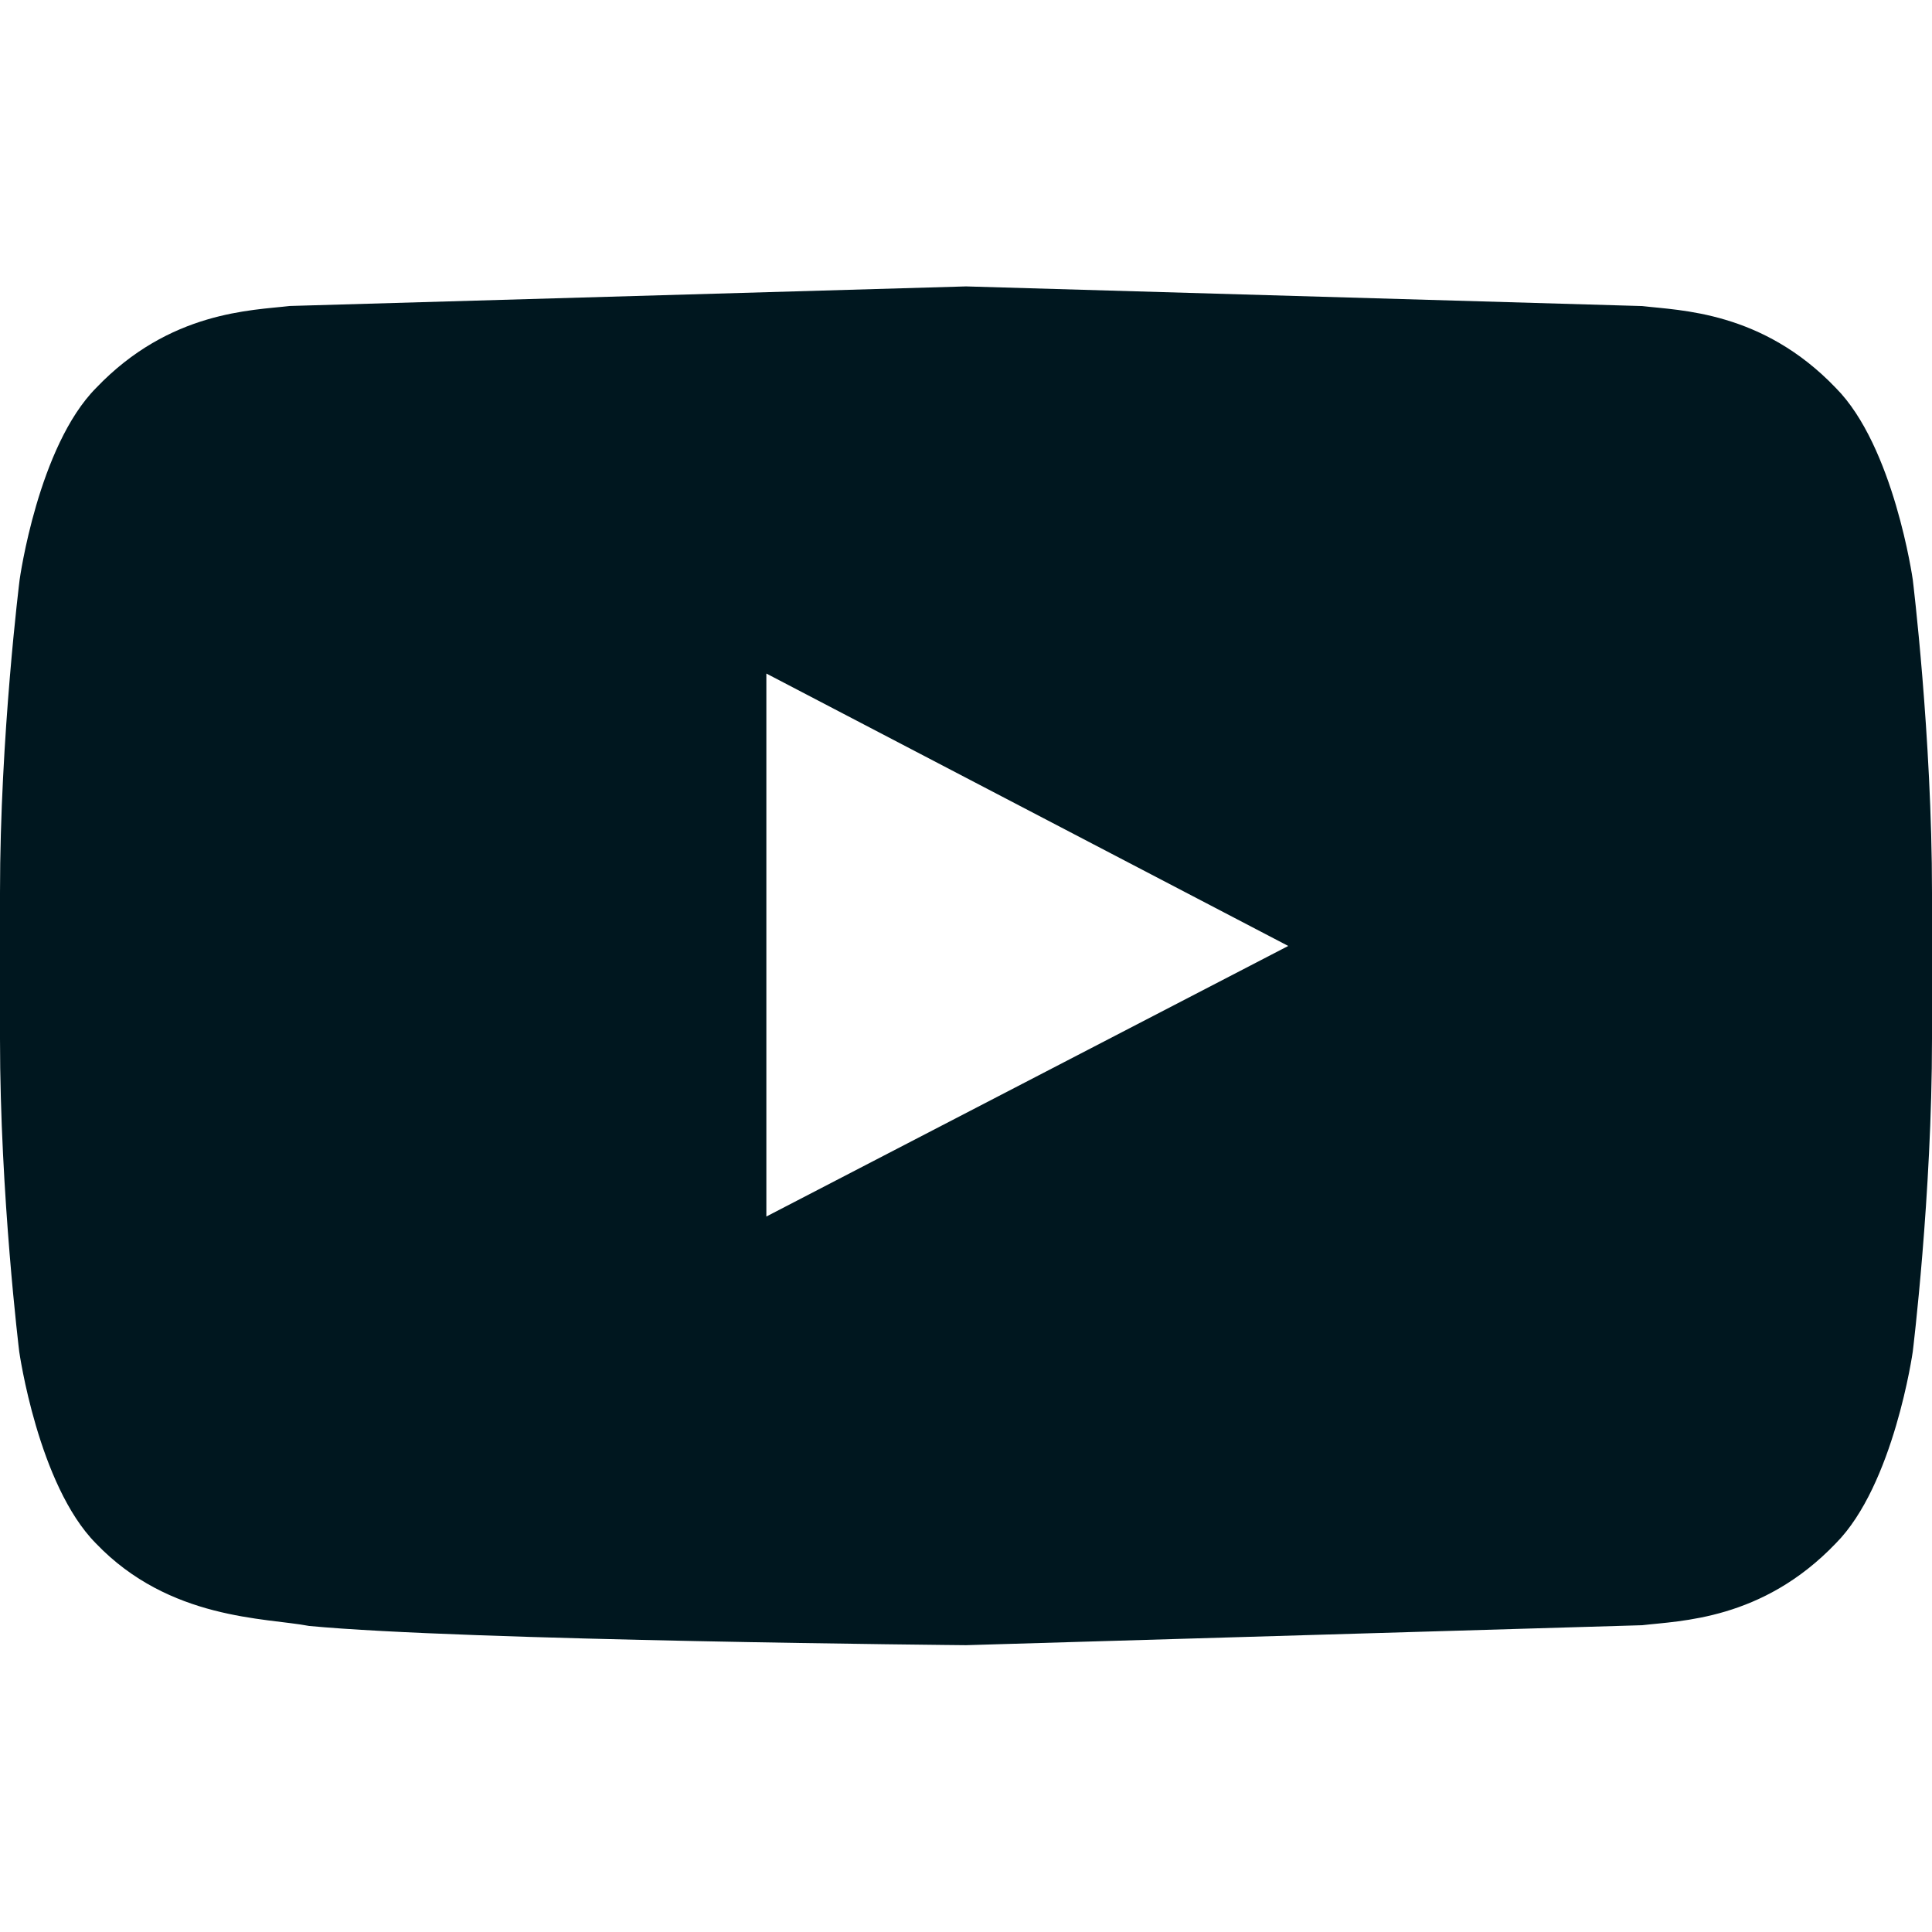
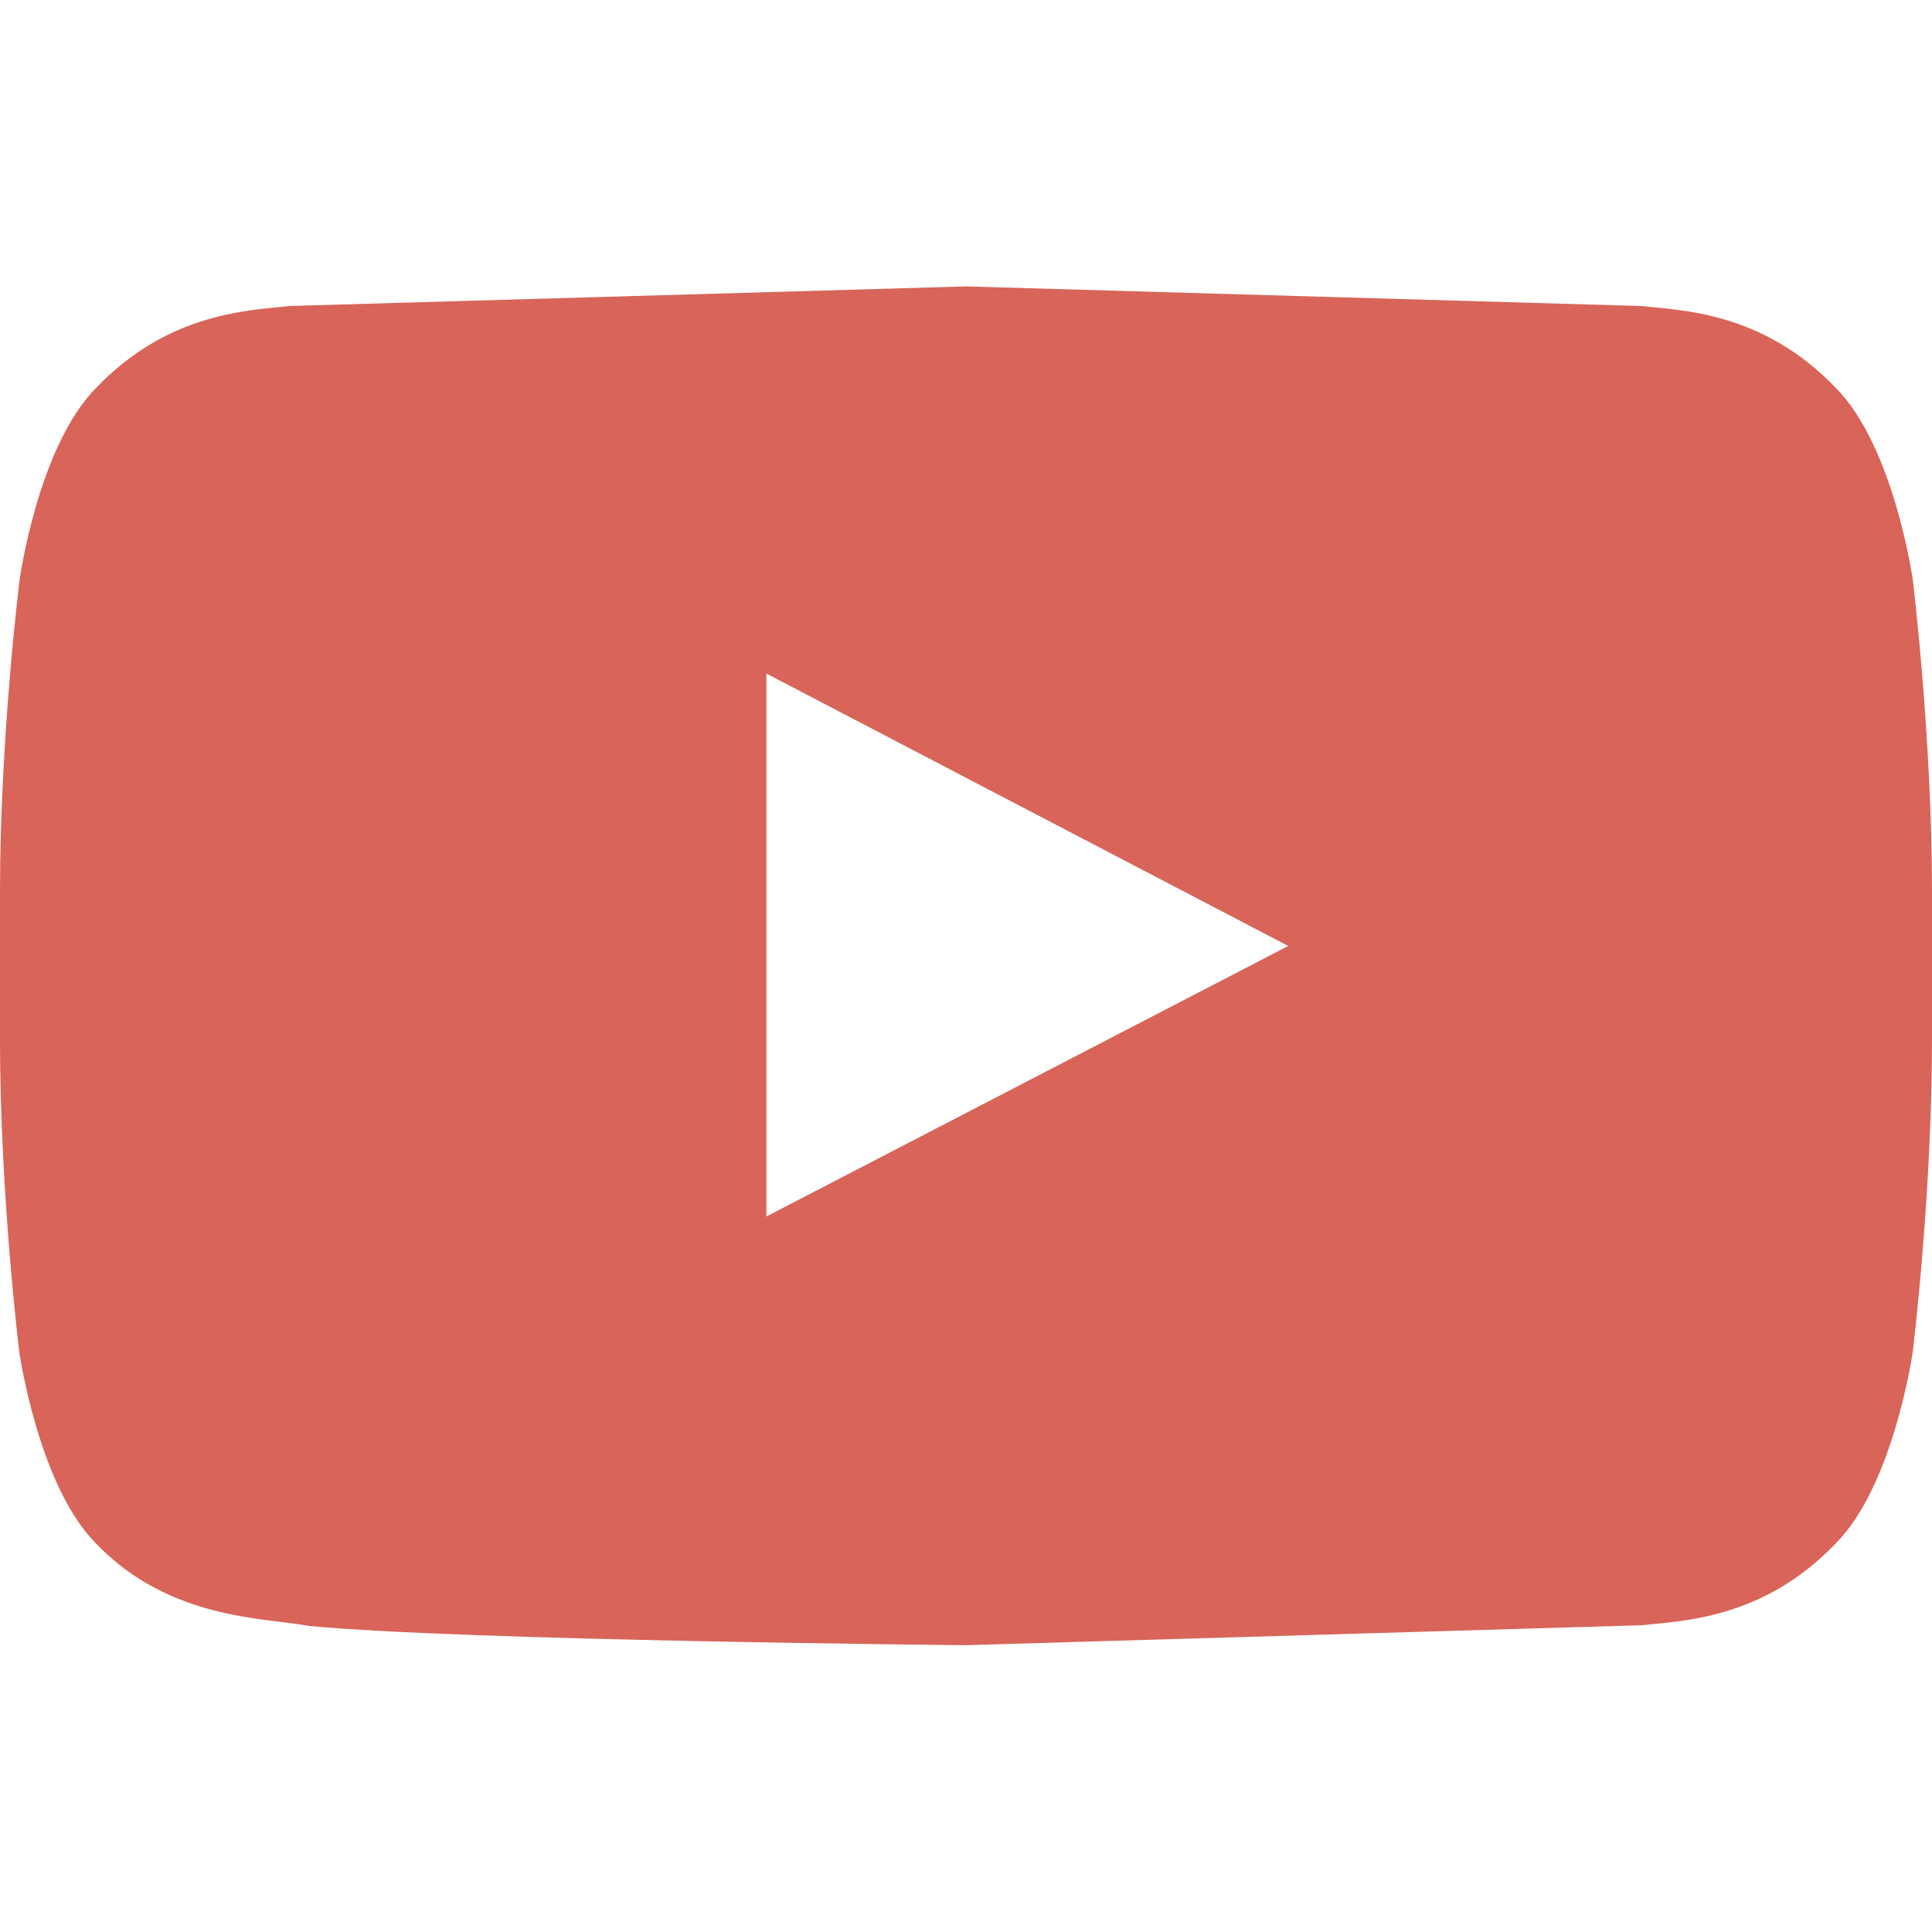
<svg xmlns="http://www.w3.org/2000/svg" width="24" height="24" fill="none">
-   <path d="M23.761 7.2s-.234-1.655-.956-2.381c-.914-.956-1.936-.961-2.405-1.017l-8.395-.244h-.009L3.6 3.801c-.469.056-1.491.061-2.405 1.017C.473 5.545.244 7.2.244 7.2S0 9.145 0 11.086v1.819c0 1.941.239 3.886.239 3.886s.234 1.655.952 2.381c.914.956 2.114.923 2.648 1.026 1.922.183 8.161.239 8.161.239l8.4-.248c.469-.056 1.491-.061 2.405-1.017.722-.727.956-2.381.956-2.381S24 14.85 24 12.905v-1.819c0-1.941-.239-3.886-.239-3.886zM9.52 15.112V8.367l6.483 3.384-6.483 3.361z" fill="#00171f" />
+   <path d="M23.761 7.2s-.234-1.655-.956-2.381c-.914-.956-1.936-.961-2.405-1.017l-8.395-.244h-.009L3.6 3.801c-.469.056-1.491.061-2.405 1.017C.473 5.545.244 7.2.244 7.2S0 9.145 0 11.086v1.819c0 1.941.239 3.886.239 3.886s.234 1.655.952 2.381c.914.956 2.114.923 2.648 1.026 1.922.183 8.161.239 8.161.239l8.4-.248c.469-.056 1.491-.061 2.405-1.017.722-.727.956-2.381.956-2.381S24 14.85 24 12.905v-1.819c0-1.941-.239-3.886-.239-3.886zM9.52 15.112V8.367l6.483 3.384-6.483 3.361z" fill="#d8645a" />
</svg>
